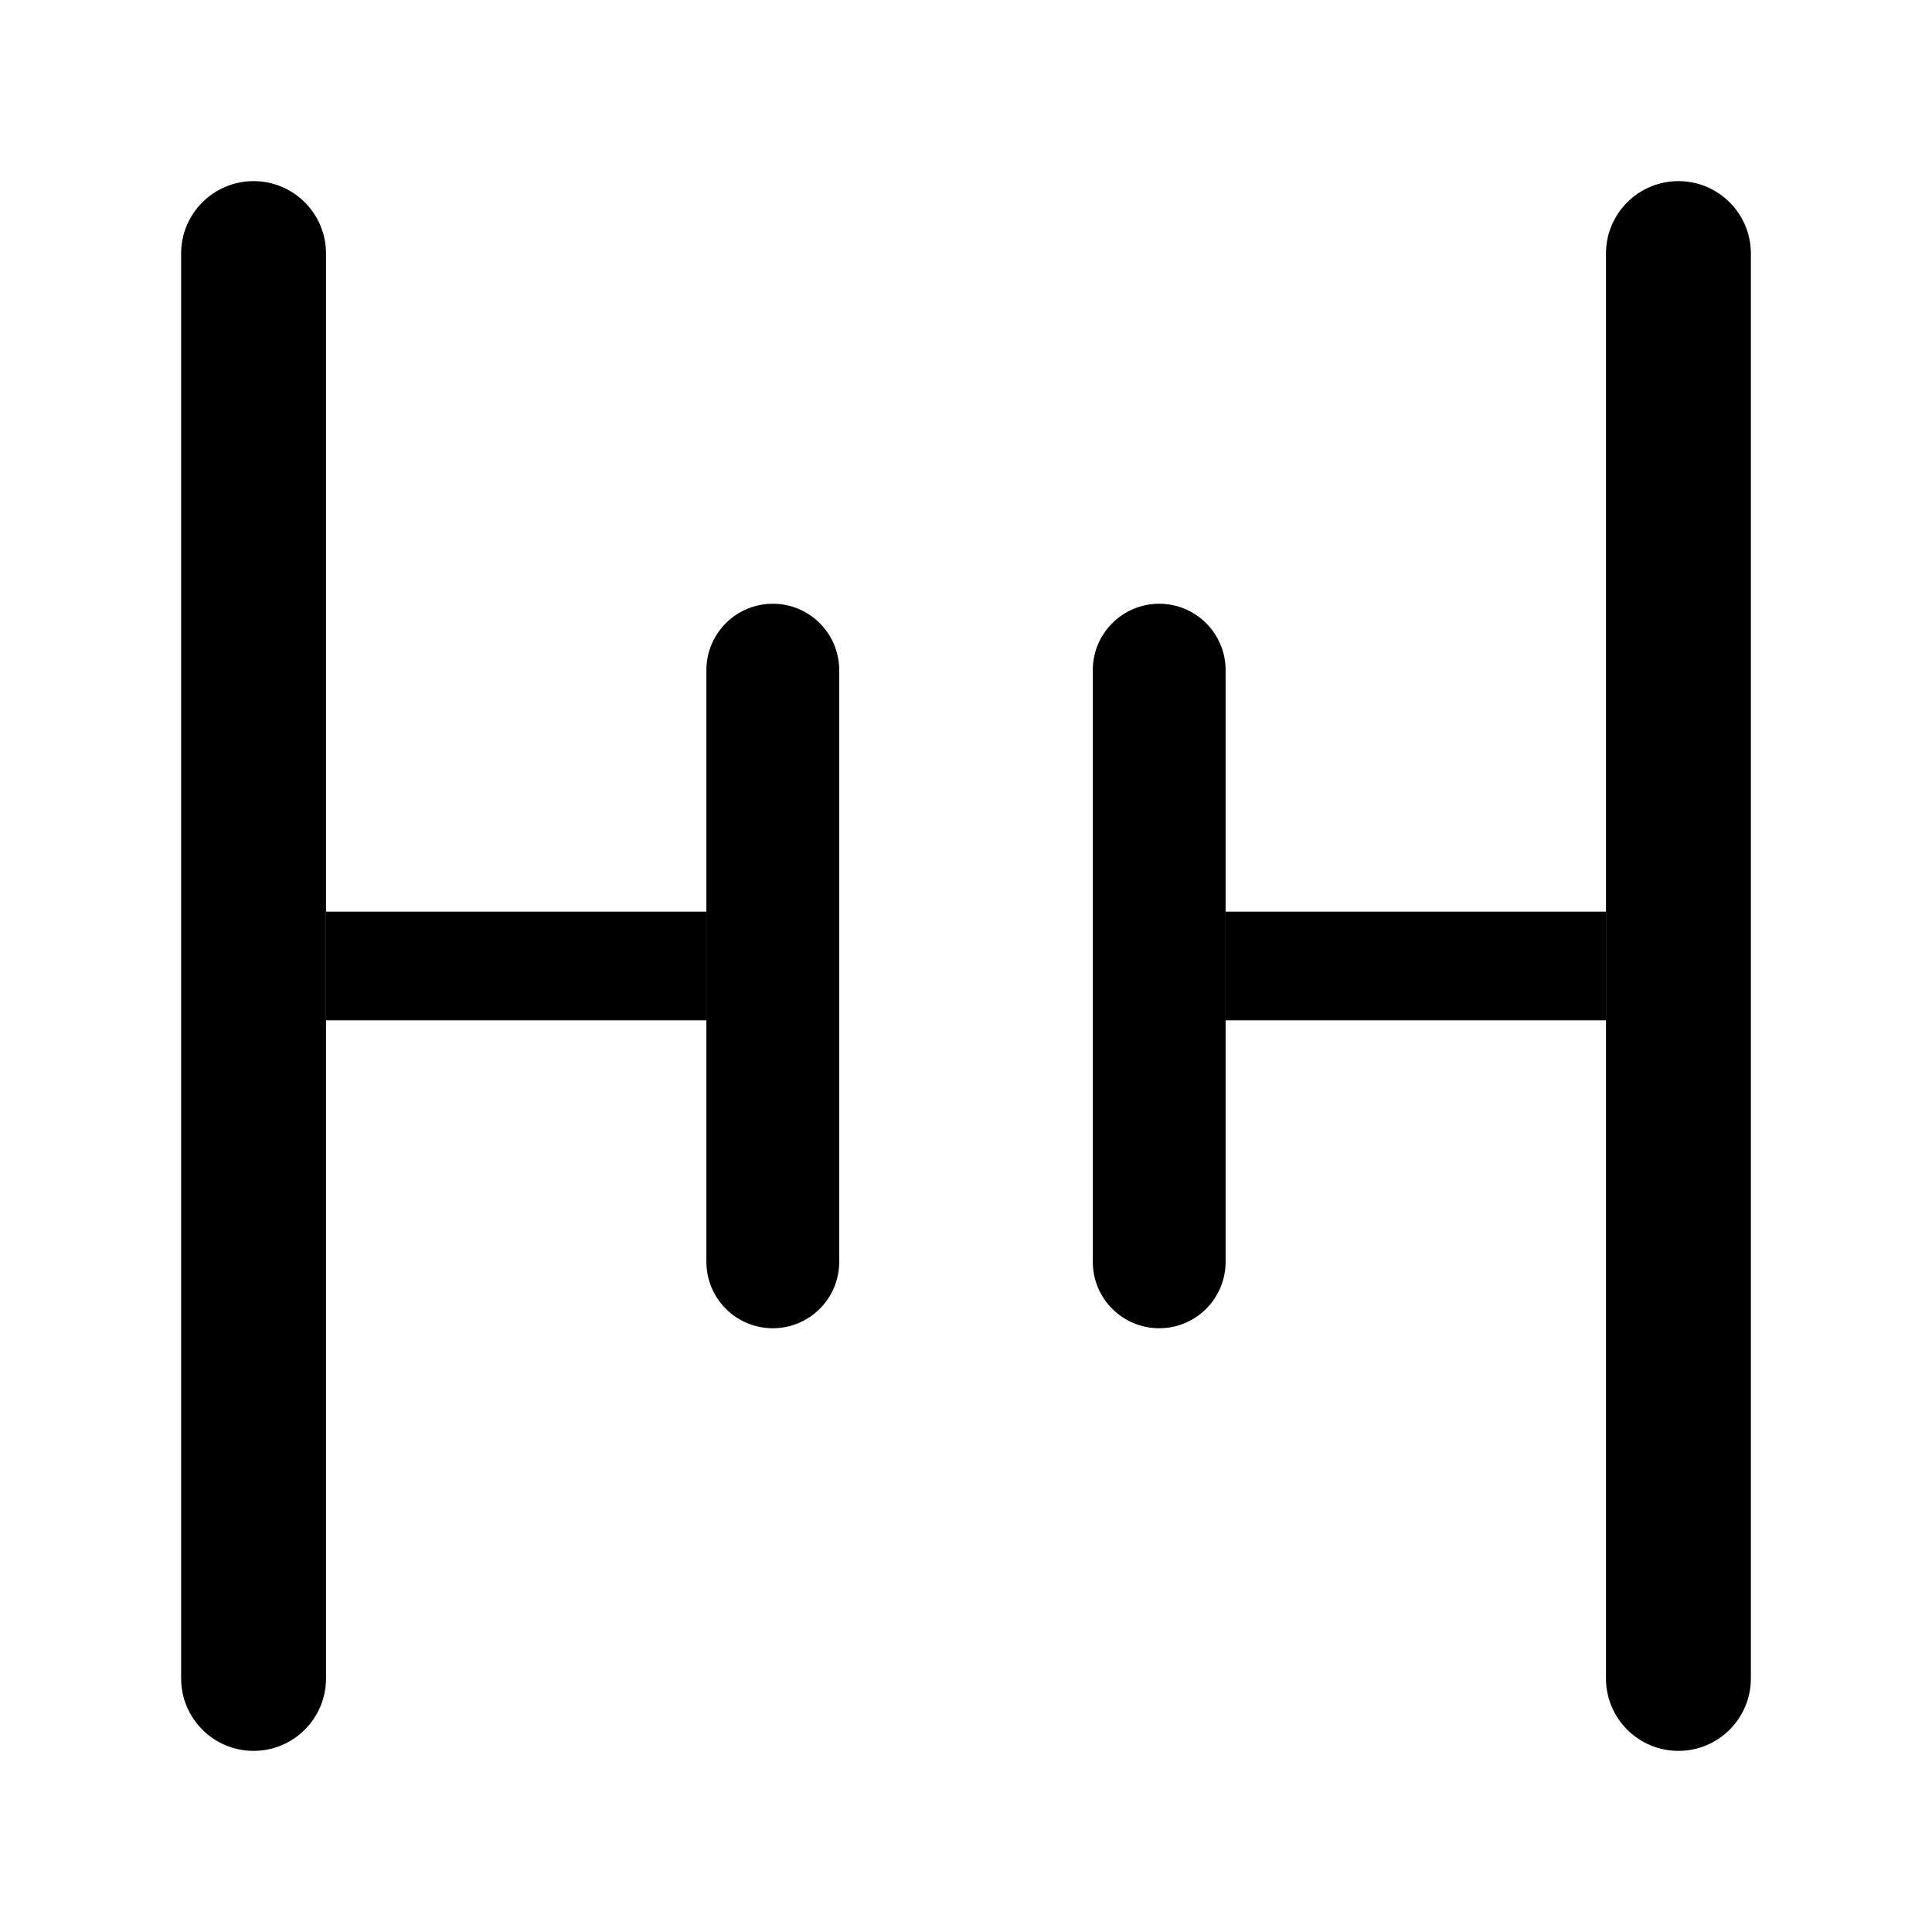
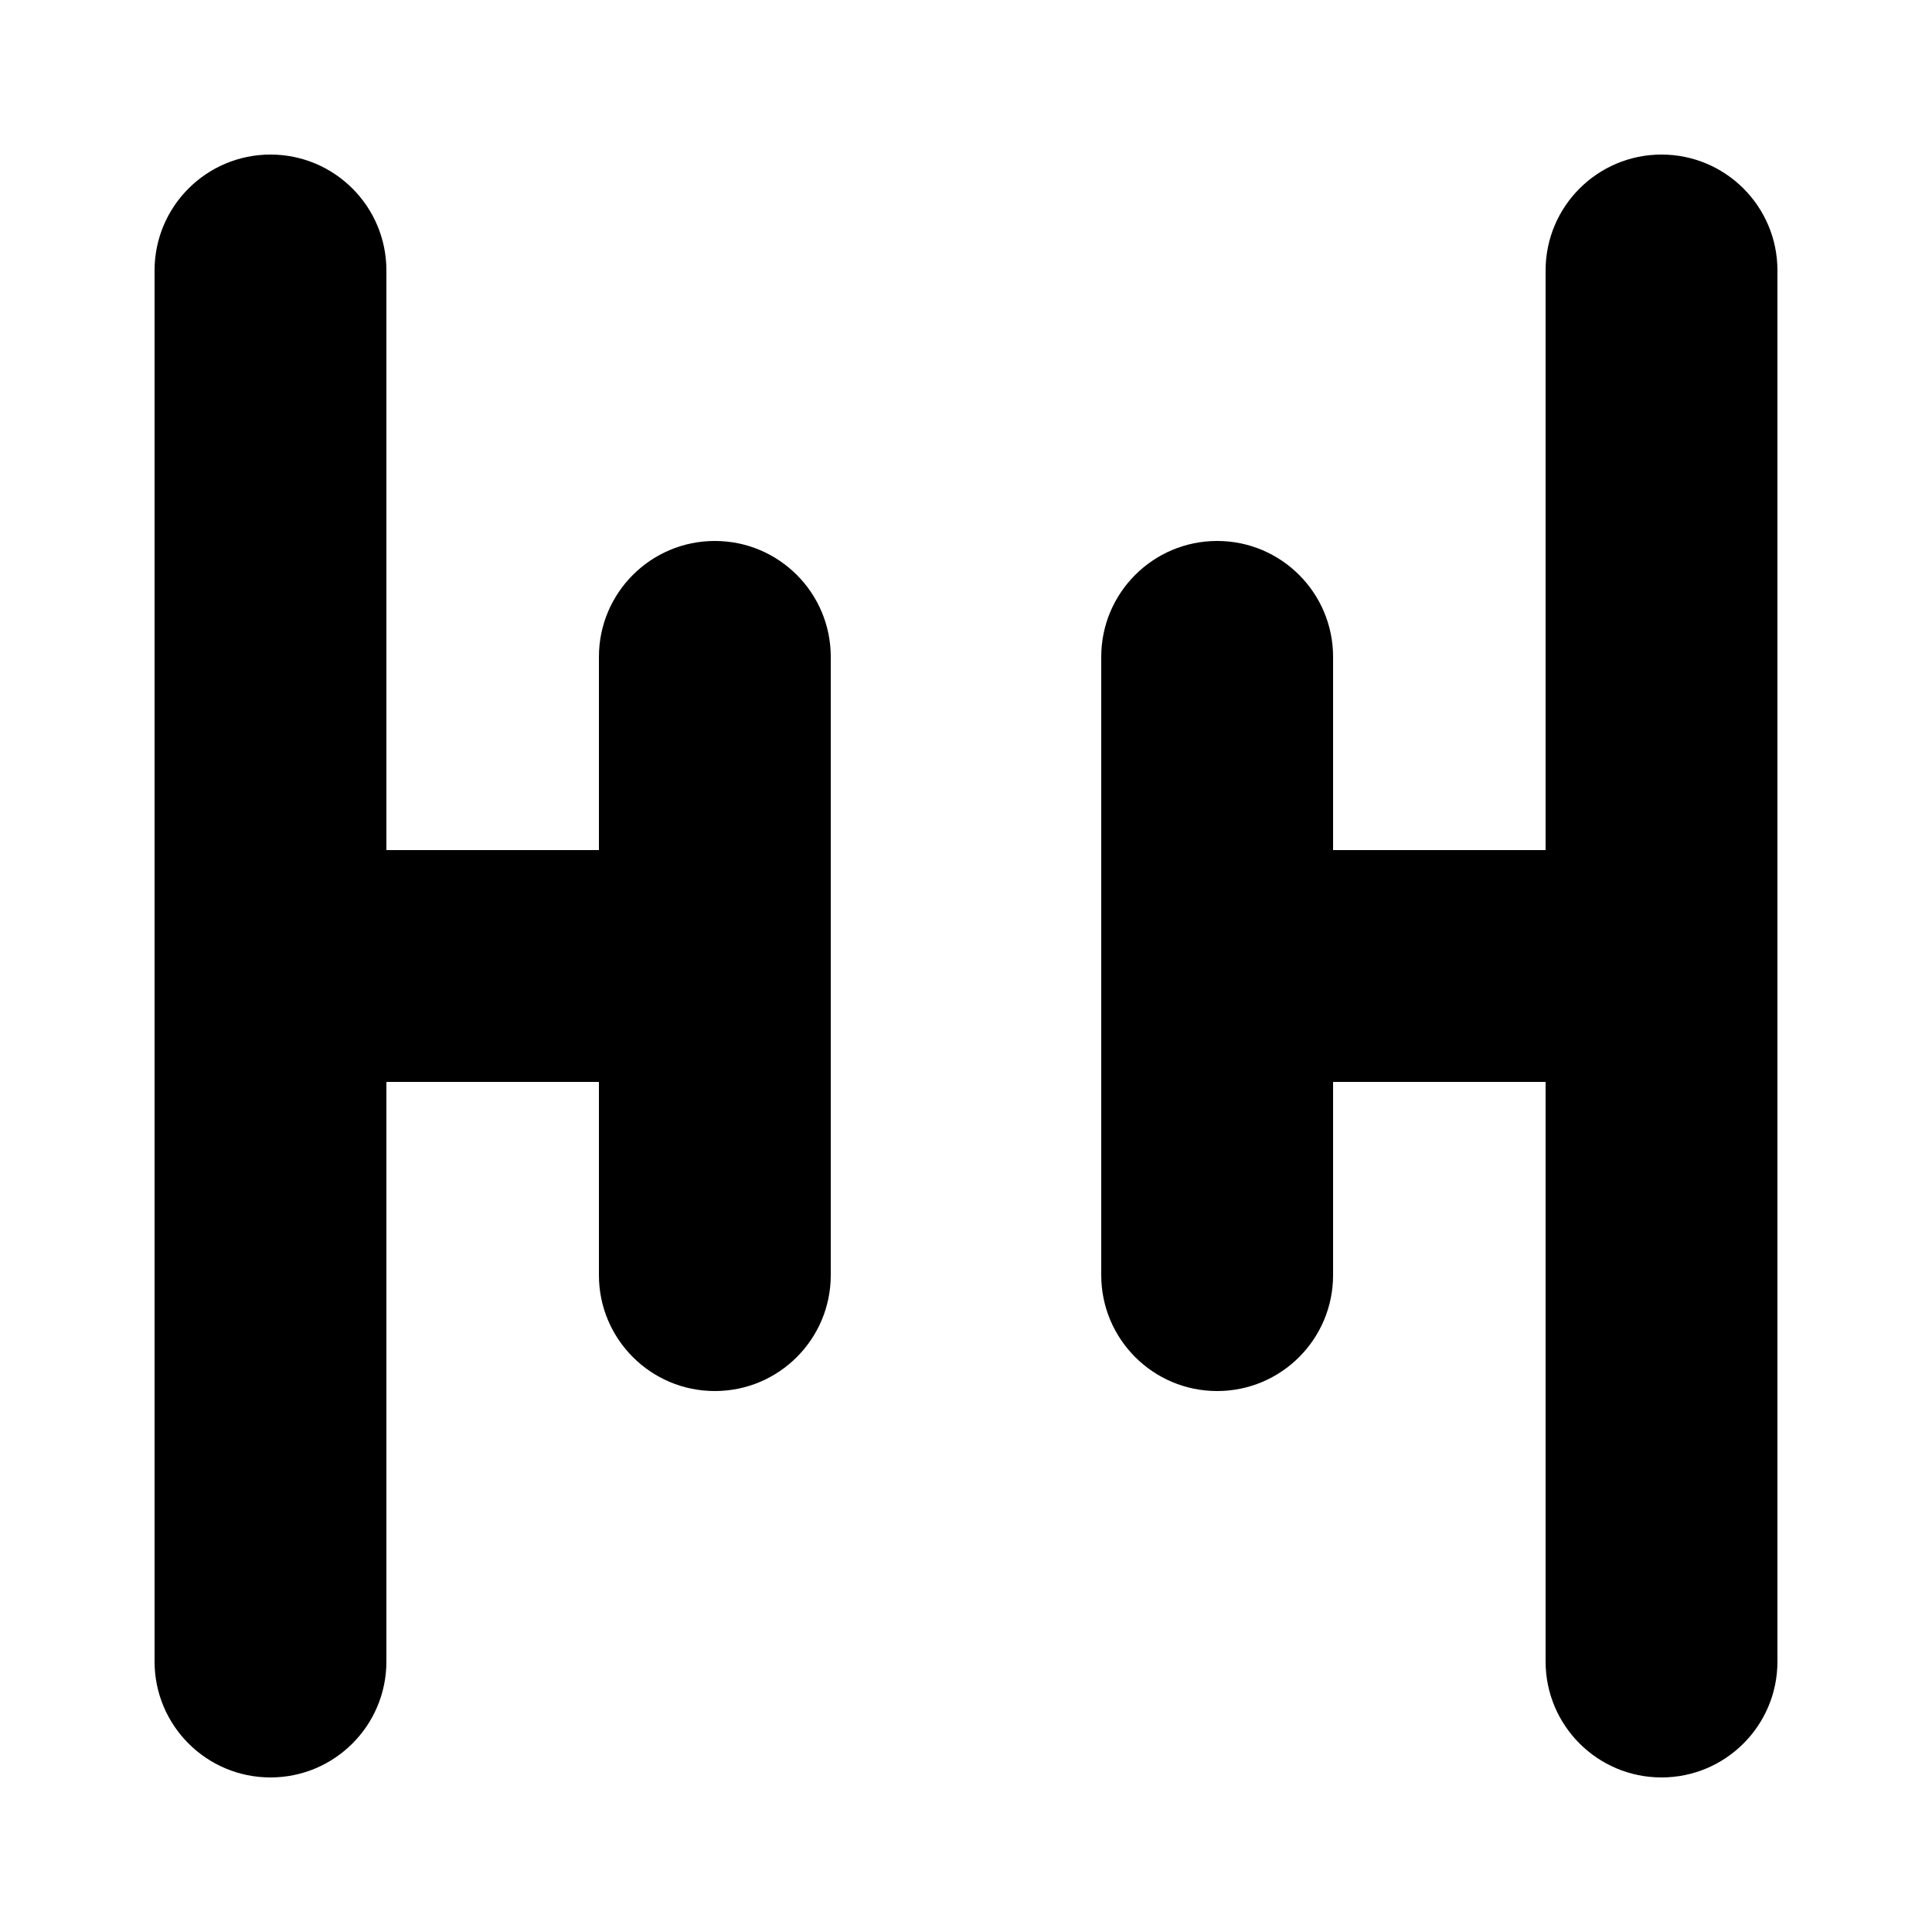
- <svg xmlns="http://www.w3.org/2000/svg" viewBox="0 0 32 32" width="24" height="24" fill="currentColor">
-   <rect x="3" y="3" width="2.4" height="26" rx="1.2" />
-   <rect x="26.6" y="3" width="2.4" height="26" rx="1.2" />
-   <rect x="5.4" y="15.1" width="6.3" height="1.8" />
-   <rect x="11.7" y="10" width="2.2" height="12" rx="1.1" />
-   <rect x="18.1" y="10" width="2.2" height="12" rx="1.1" />
-   <rect x="20.3" y="15.1" width="6.3" height="1.8" />
+ <svg xmlns="http://www.w3.org/2000/svg" viewBox="0 0 100 100" width="24" height="24" fill="currentColor">
+   <rect x="8" y="8" width="12" height="84" rx="6" />
+   <rect x="14" y="44" width="21" height="12" />
+   <rect x="31" y="28" width="12" height="44" rx="6" />
+   <rect x="80" y="8" width="12" height="84" rx="6" />
+   <rect x="63" y="44" width="23" height="12" />
+   <rect x="57" y="28" width="12" height="44" rx="6" />
</svg>
